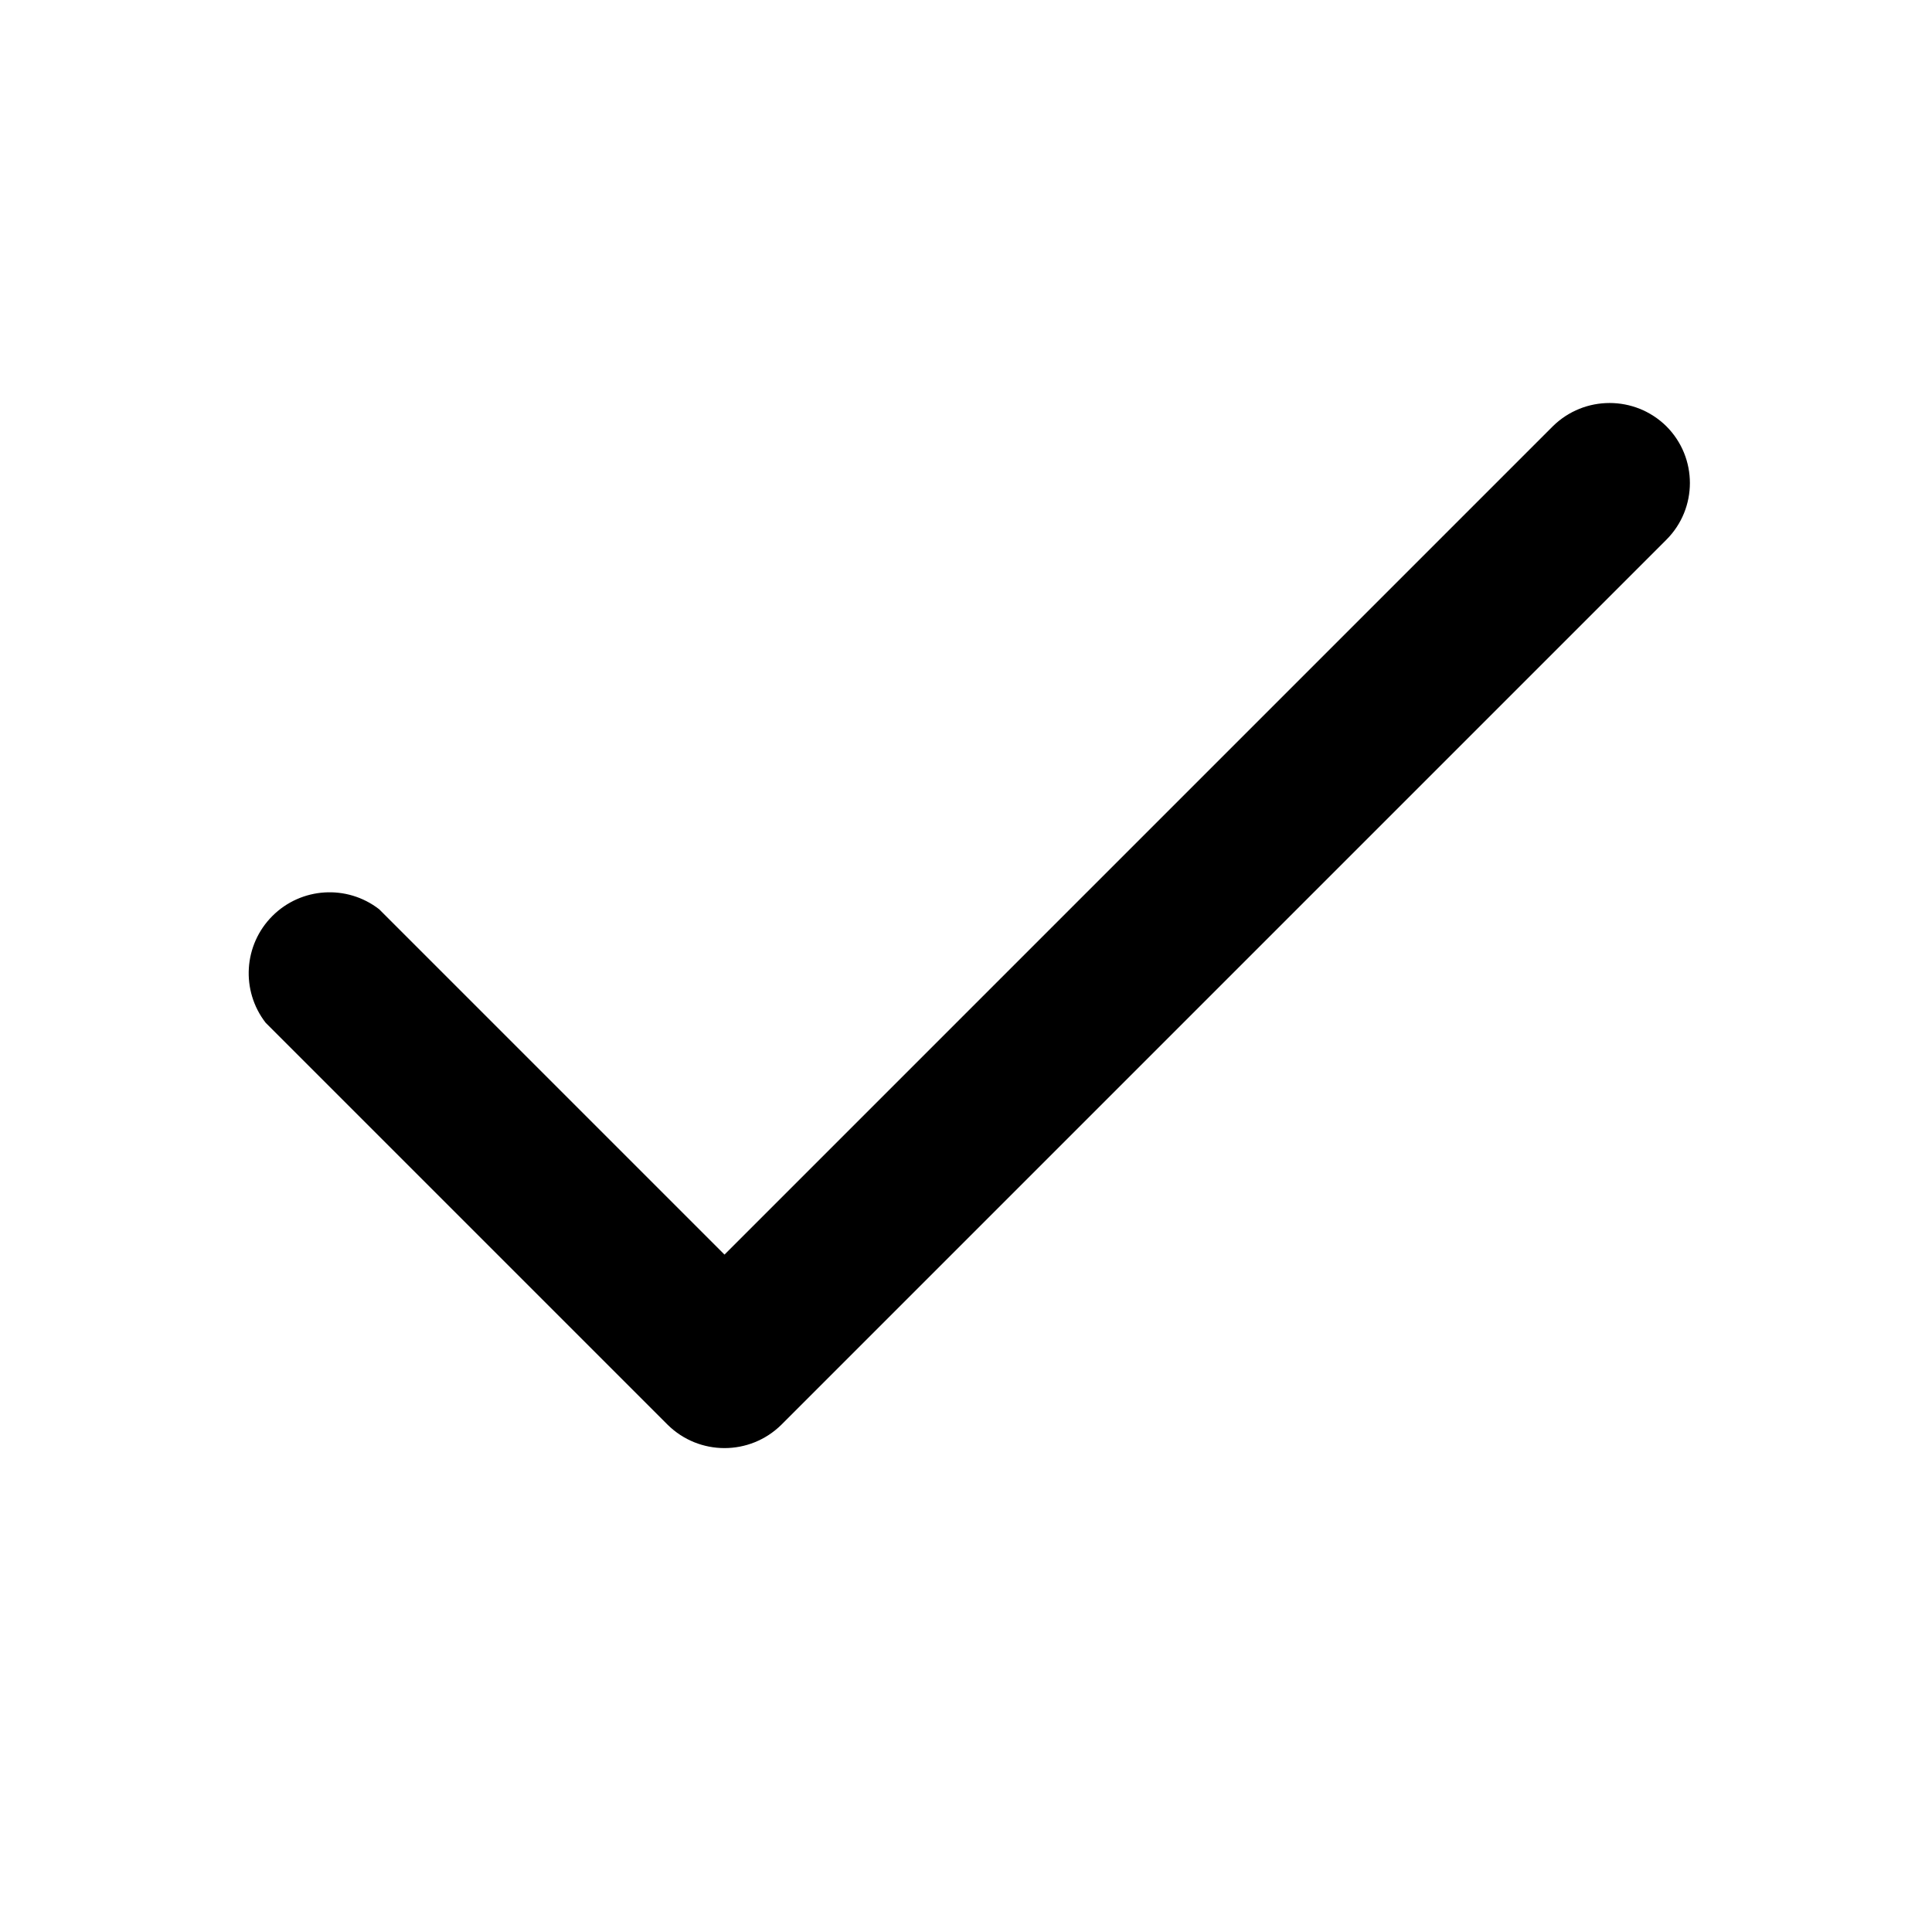
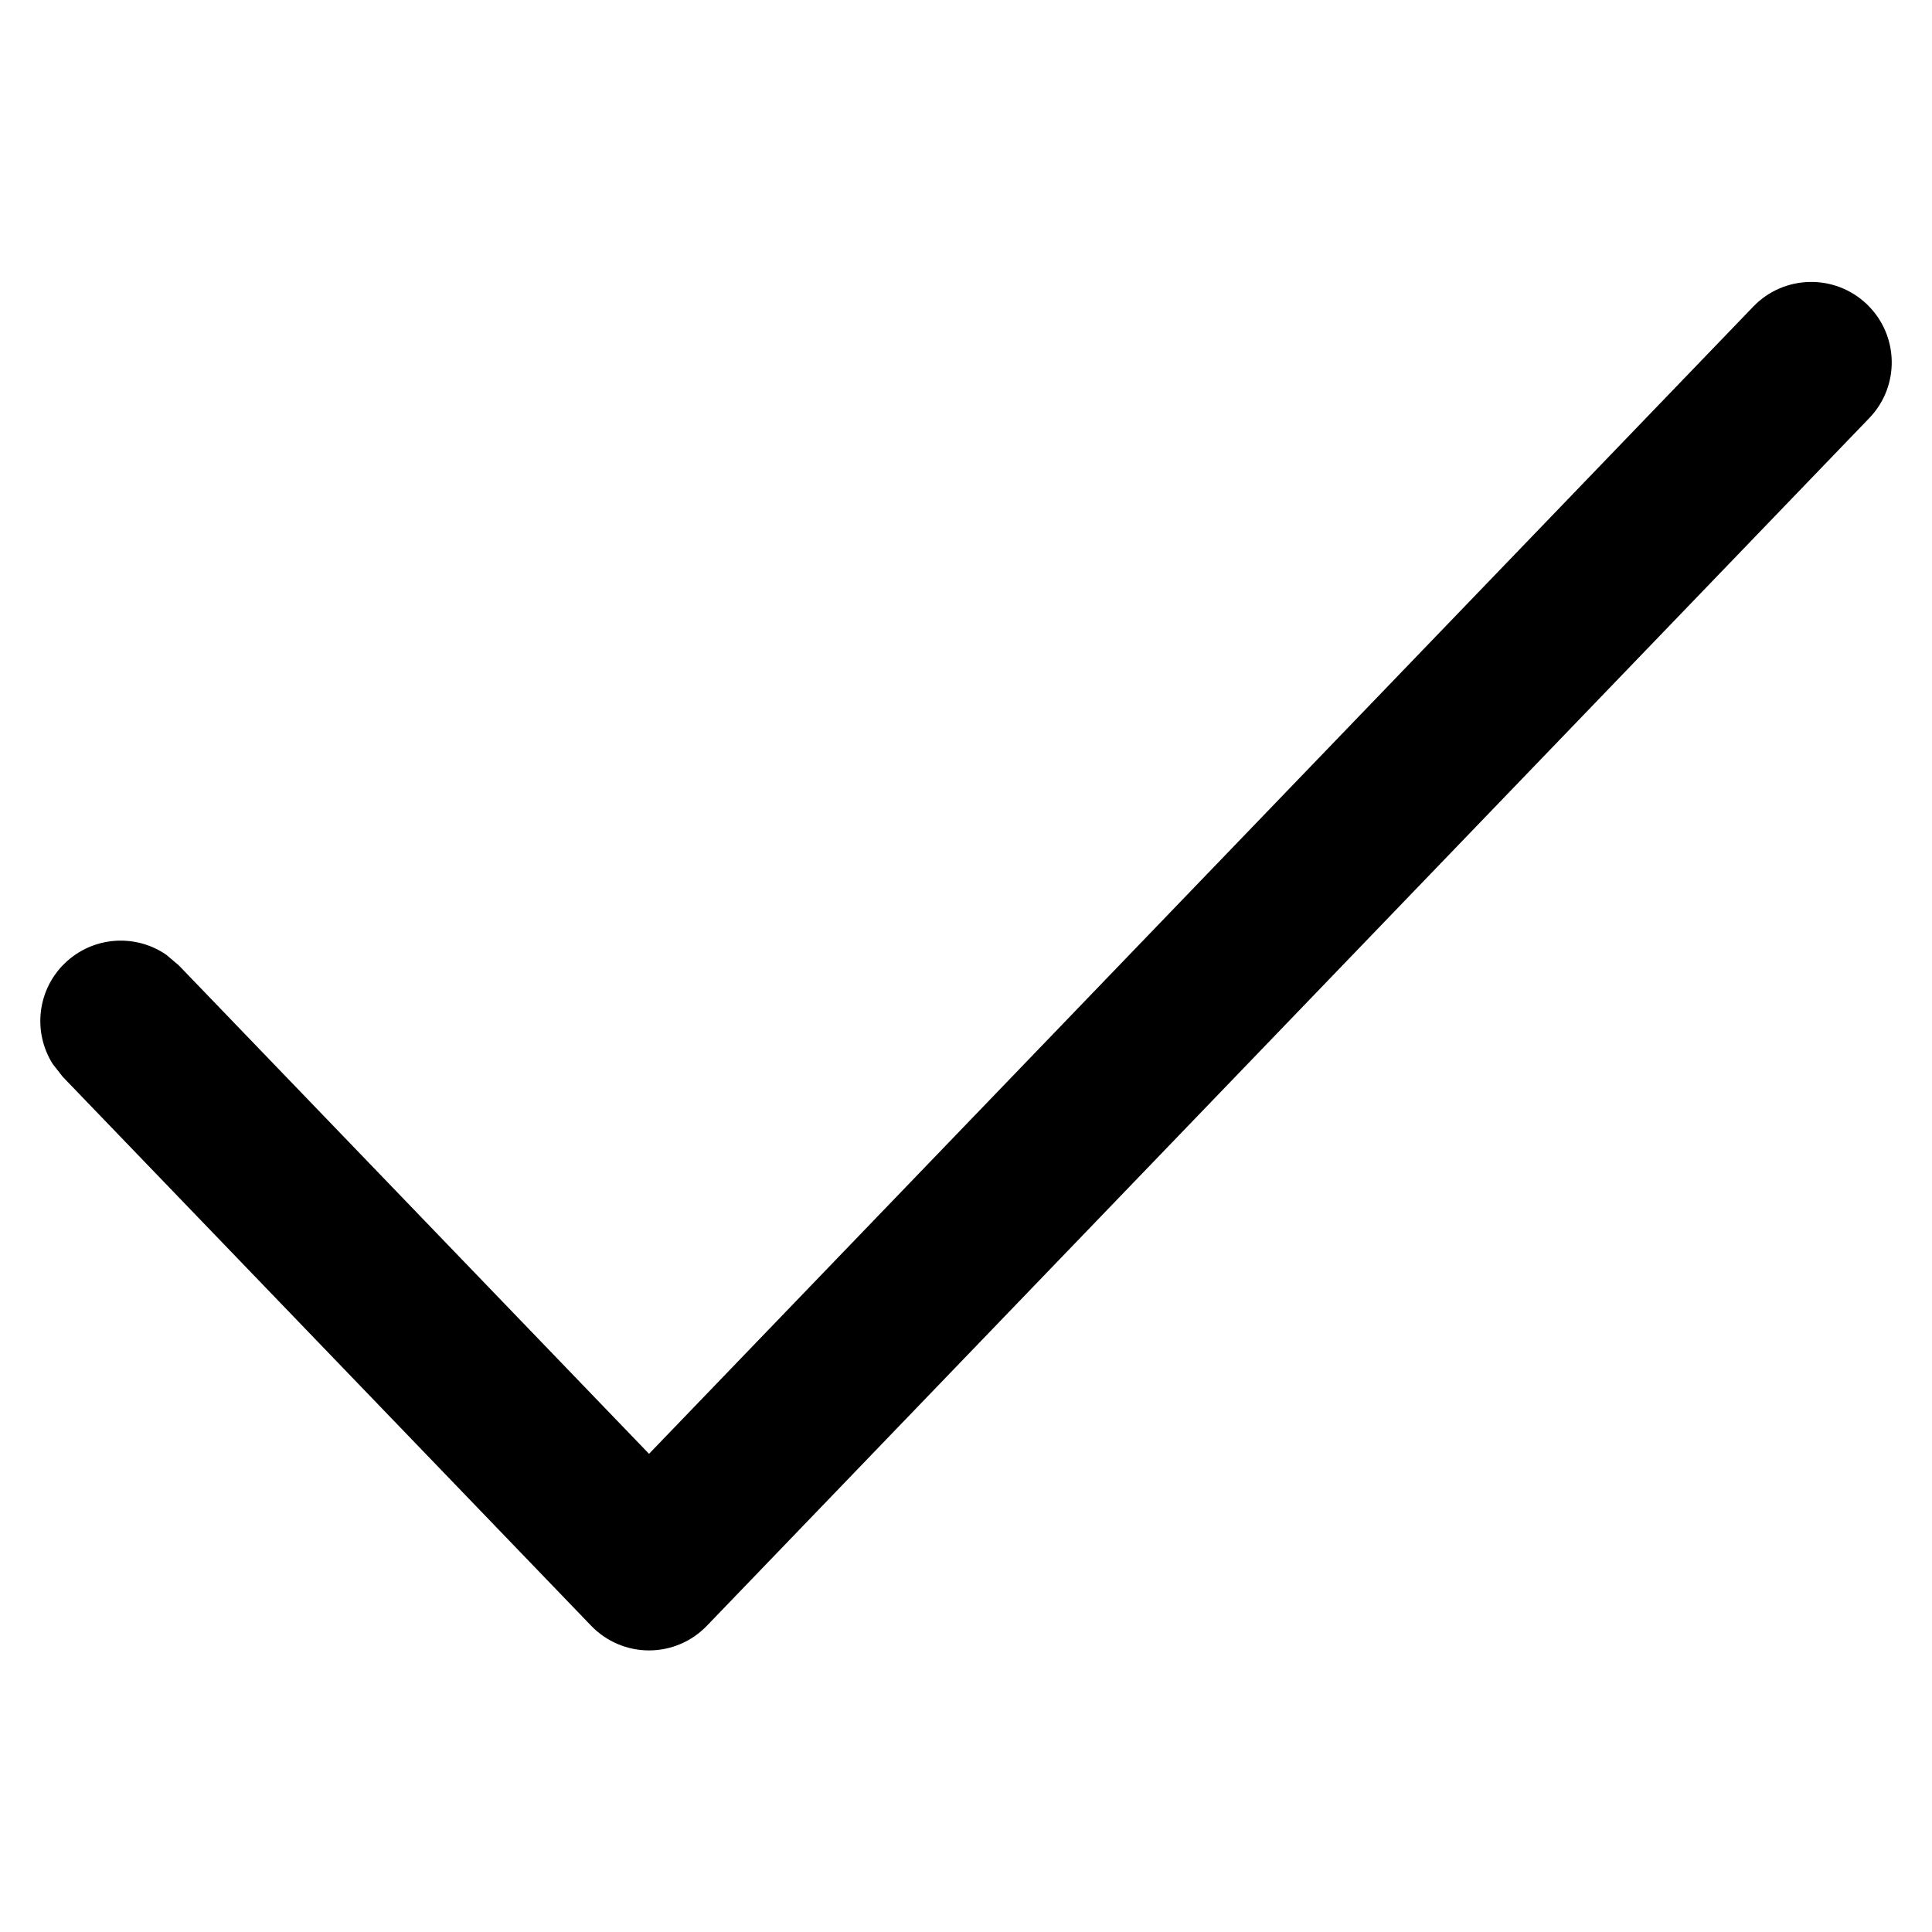
<svg xmlns="http://www.w3.org/2000/svg" width="16" height="16" viewBox="0 0 16 16">
-   <path d="M13.8 3.53c.26.26.26.68 0 .94L6.47 11.8a.67.67 0 0 1-.94 0L2.2 8.47a.67.67 0 0 1 .94-.94L6 10.39l6.86-6.86a.67.67 0 0 1 .94 0Z" />
+   <path d="M14.52 2.539C14.775 2.274 15.197 2.266 15.462 2.521C15.727 2.776 15.736 3.198 15.48 3.463L5.855 13.463C5.73 13.594 5.556 13.668 5.375 13.668C5.194 13.668 5.02 13.594 4.895 13.463L0.52 8.918L0.437 8.812C0.271 8.55 0.306 8.199 0.538 7.976C0.77 7.753 1.122 7.731 1.377 7.907L1.48 7.994L5.375 12.04L14.52 2.539Z" />
</svg>
